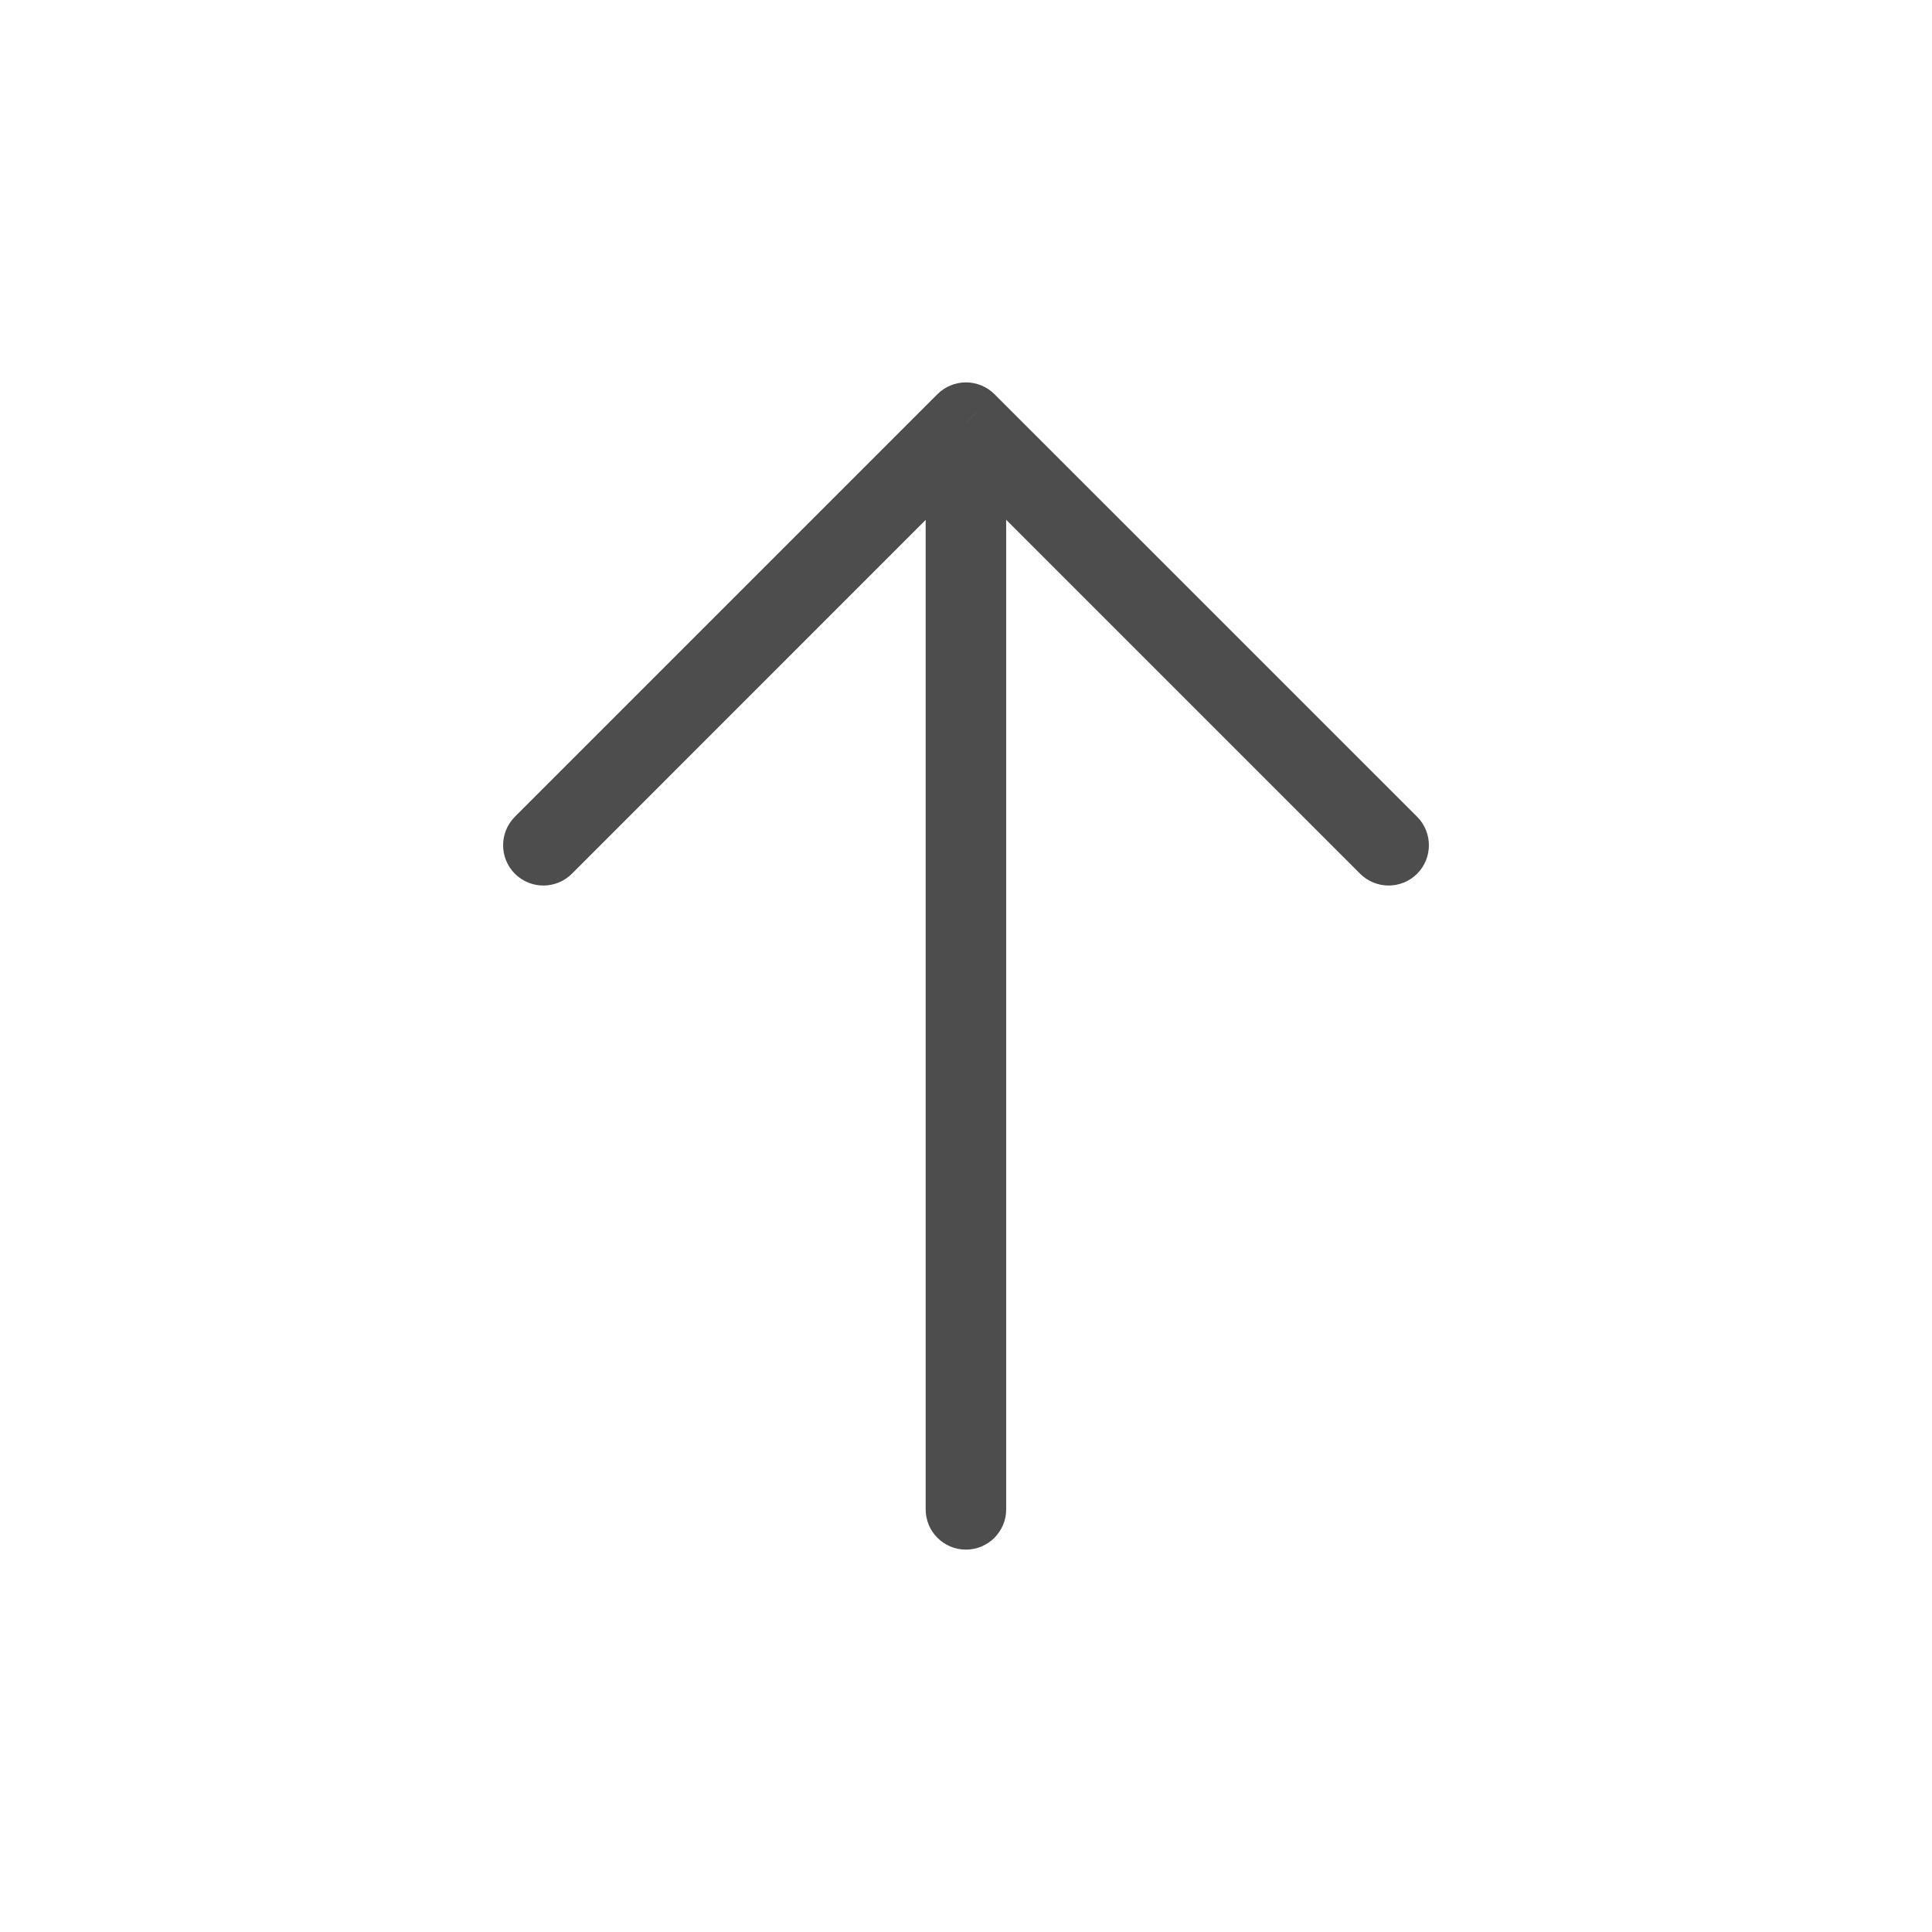
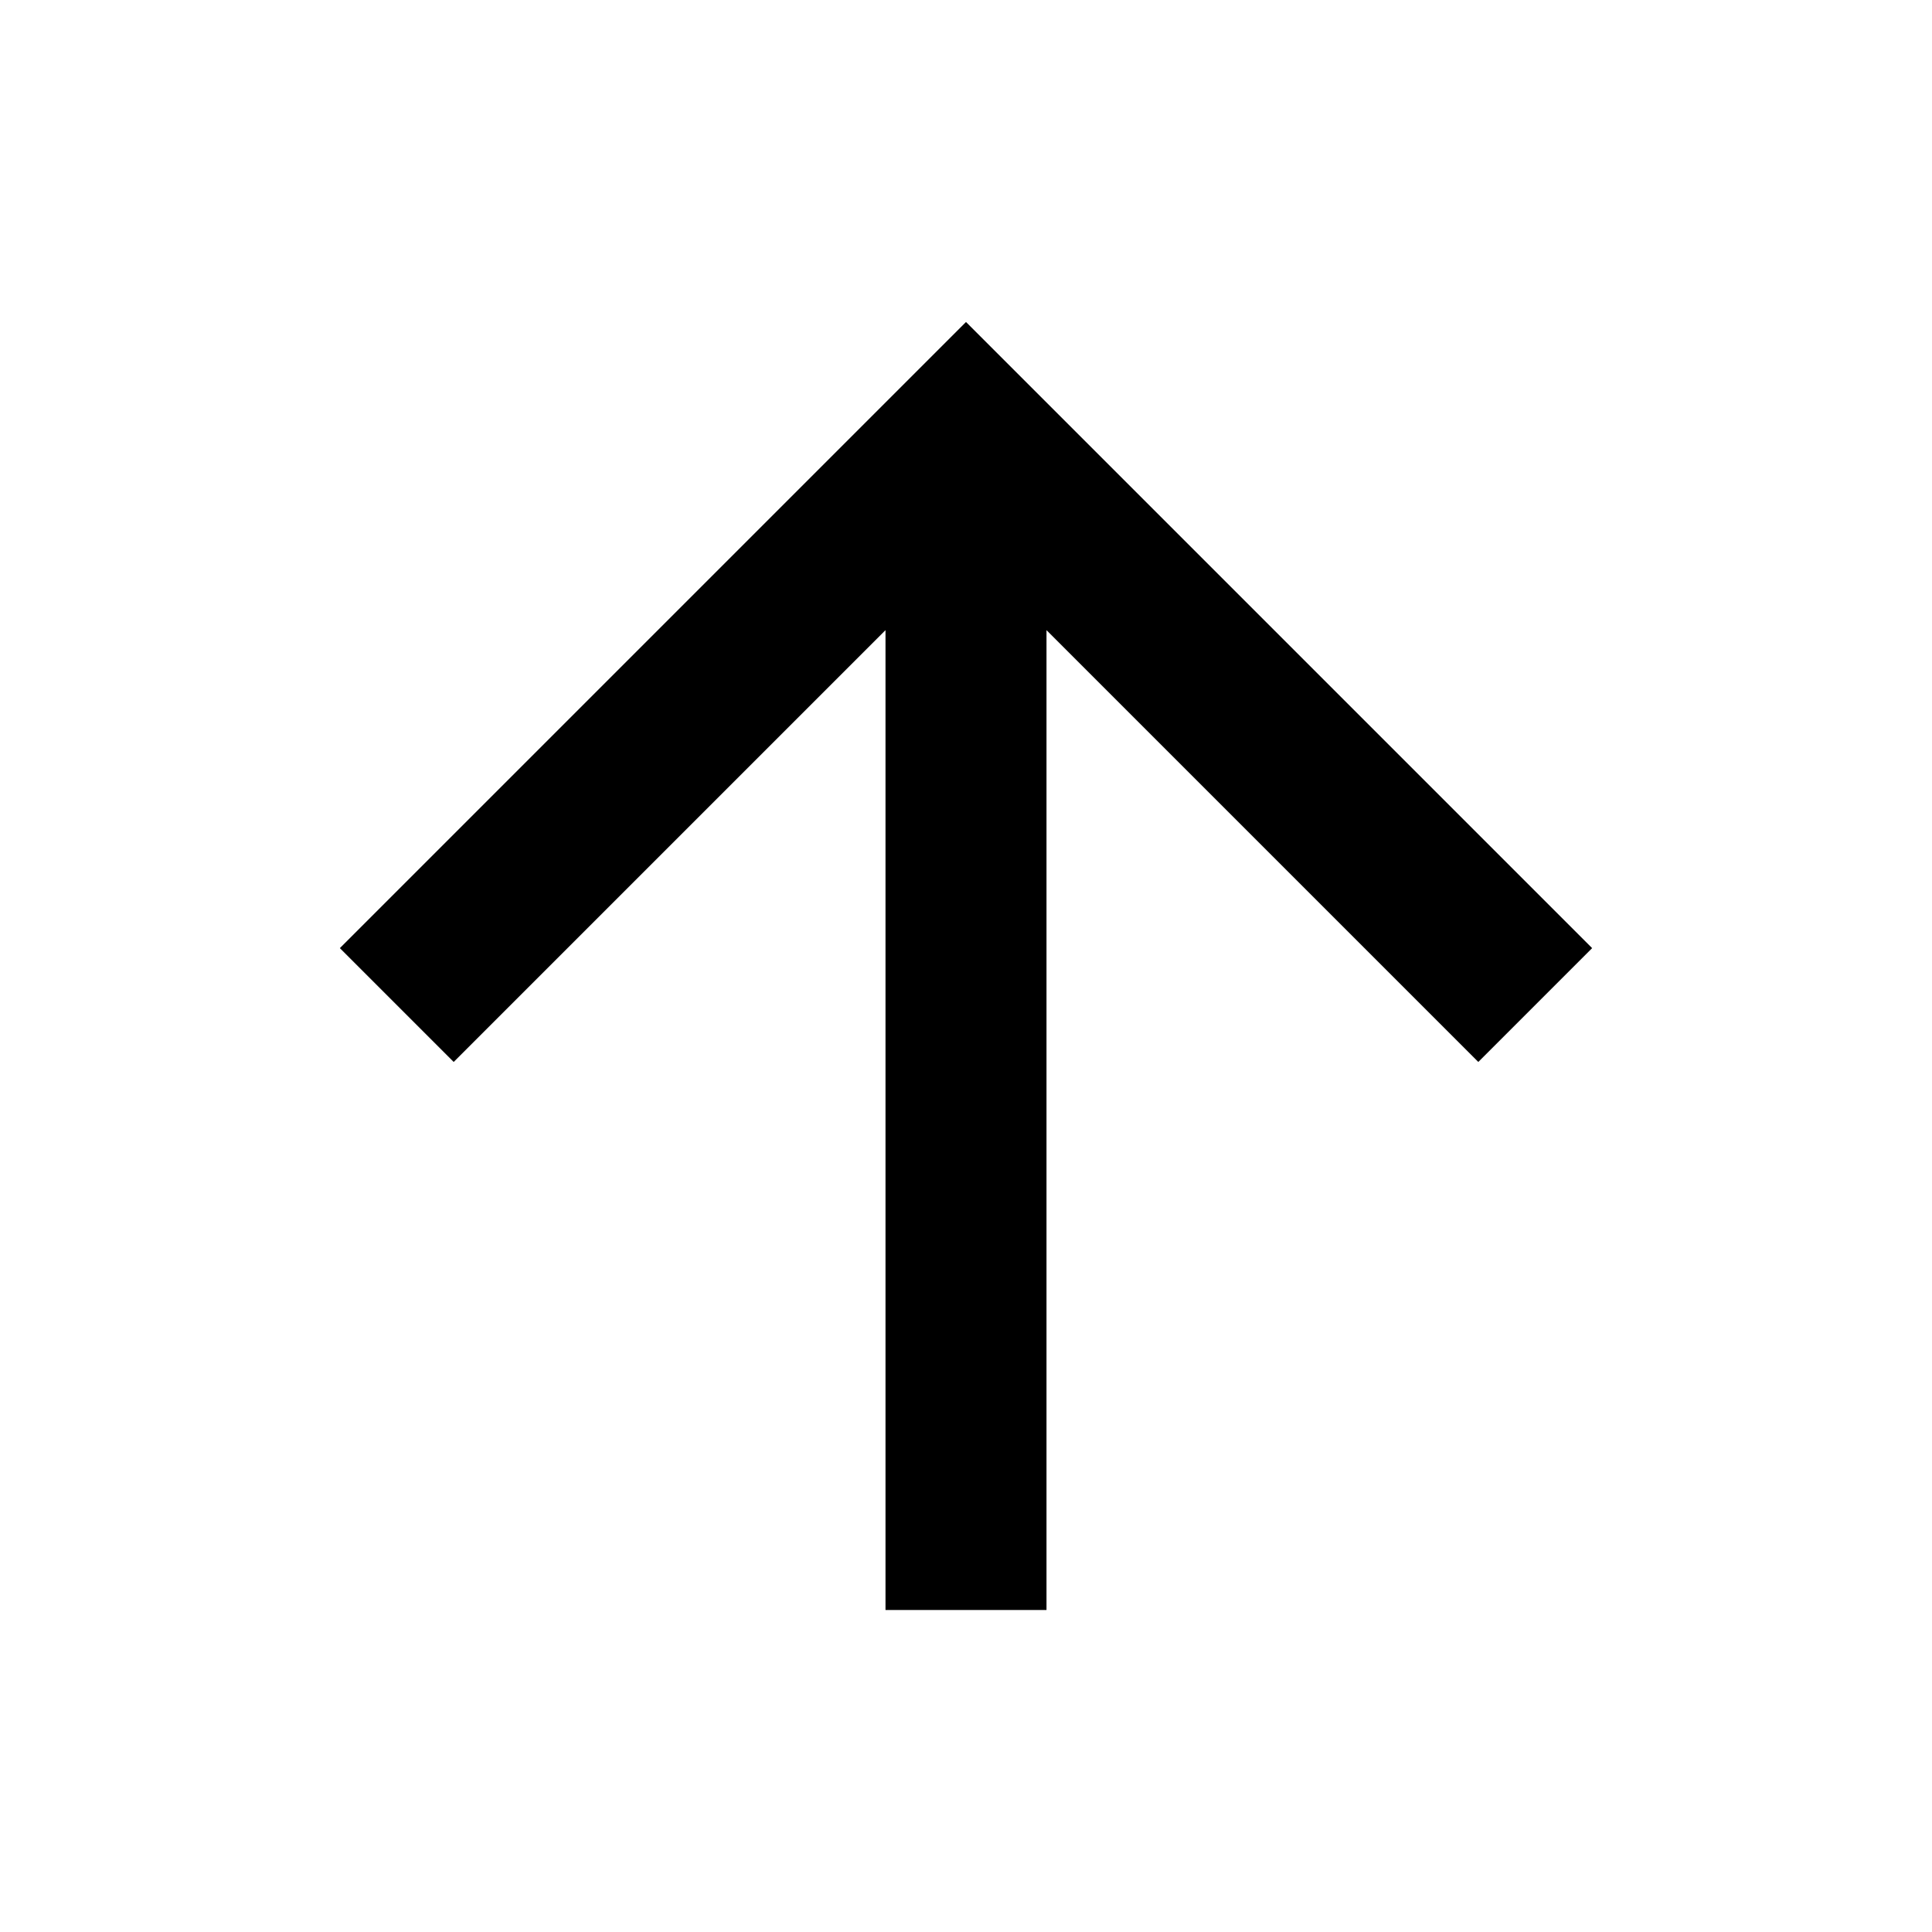
- <svg xmlns="http://www.w3.org/2000/svg" width="24" height="24" viewBox="0 0 24 24" fill="none">
-   <path d="M11.999 5.25L12.353 4.896C12.259 4.803 12.132 4.75 11.999 4.75C11.867 4.75 11.739 4.803 11.646 4.896L11.999 5.25ZM11.499 18.75C11.499 19.026 11.723 19.25 11.999 19.25C12.275 19.25 12.499 19.026 12.499 18.75L11.499 18.75ZM6.396 10.146C6.201 10.342 6.201 10.658 6.396 10.854C6.592 11.049 6.908 11.049 7.104 10.854L6.396 10.146ZM16.896 10.854C17.092 11.049 17.408 11.049 17.604 10.854C17.799 10.658 17.799 10.342 17.604 10.146L16.896 10.854ZM11.499 5.25L11.499 18.75L12.499 18.75L12.499 5.25L11.499 5.25ZM7.104 10.854L12.353 5.604L11.646 4.896L6.396 10.146L7.104 10.854ZM11.646 5.604L16.896 10.854L17.604 10.146L12.353 4.896L11.646 5.604Z" fill="#4D4D4D" />
+ <svg xmlns="http://www.w3.org/2000/svg" fill="none" viewBox="0 0 24 24">
+   <g clip-path="url(#a)">
+     <path fill="currentColor" d="M13 7.828V20h-2V7.828l-5.364 5.364-1.414-1.414L12 4l7.778 7.778-1.414 1.414z" />
+   </g>
+   <defs>
+     <clipPath id="a">
+       <path fill="currentColor" d="M0 0h24v24H0z" />
+     </clipPath>
+   </defs>
</svg>
